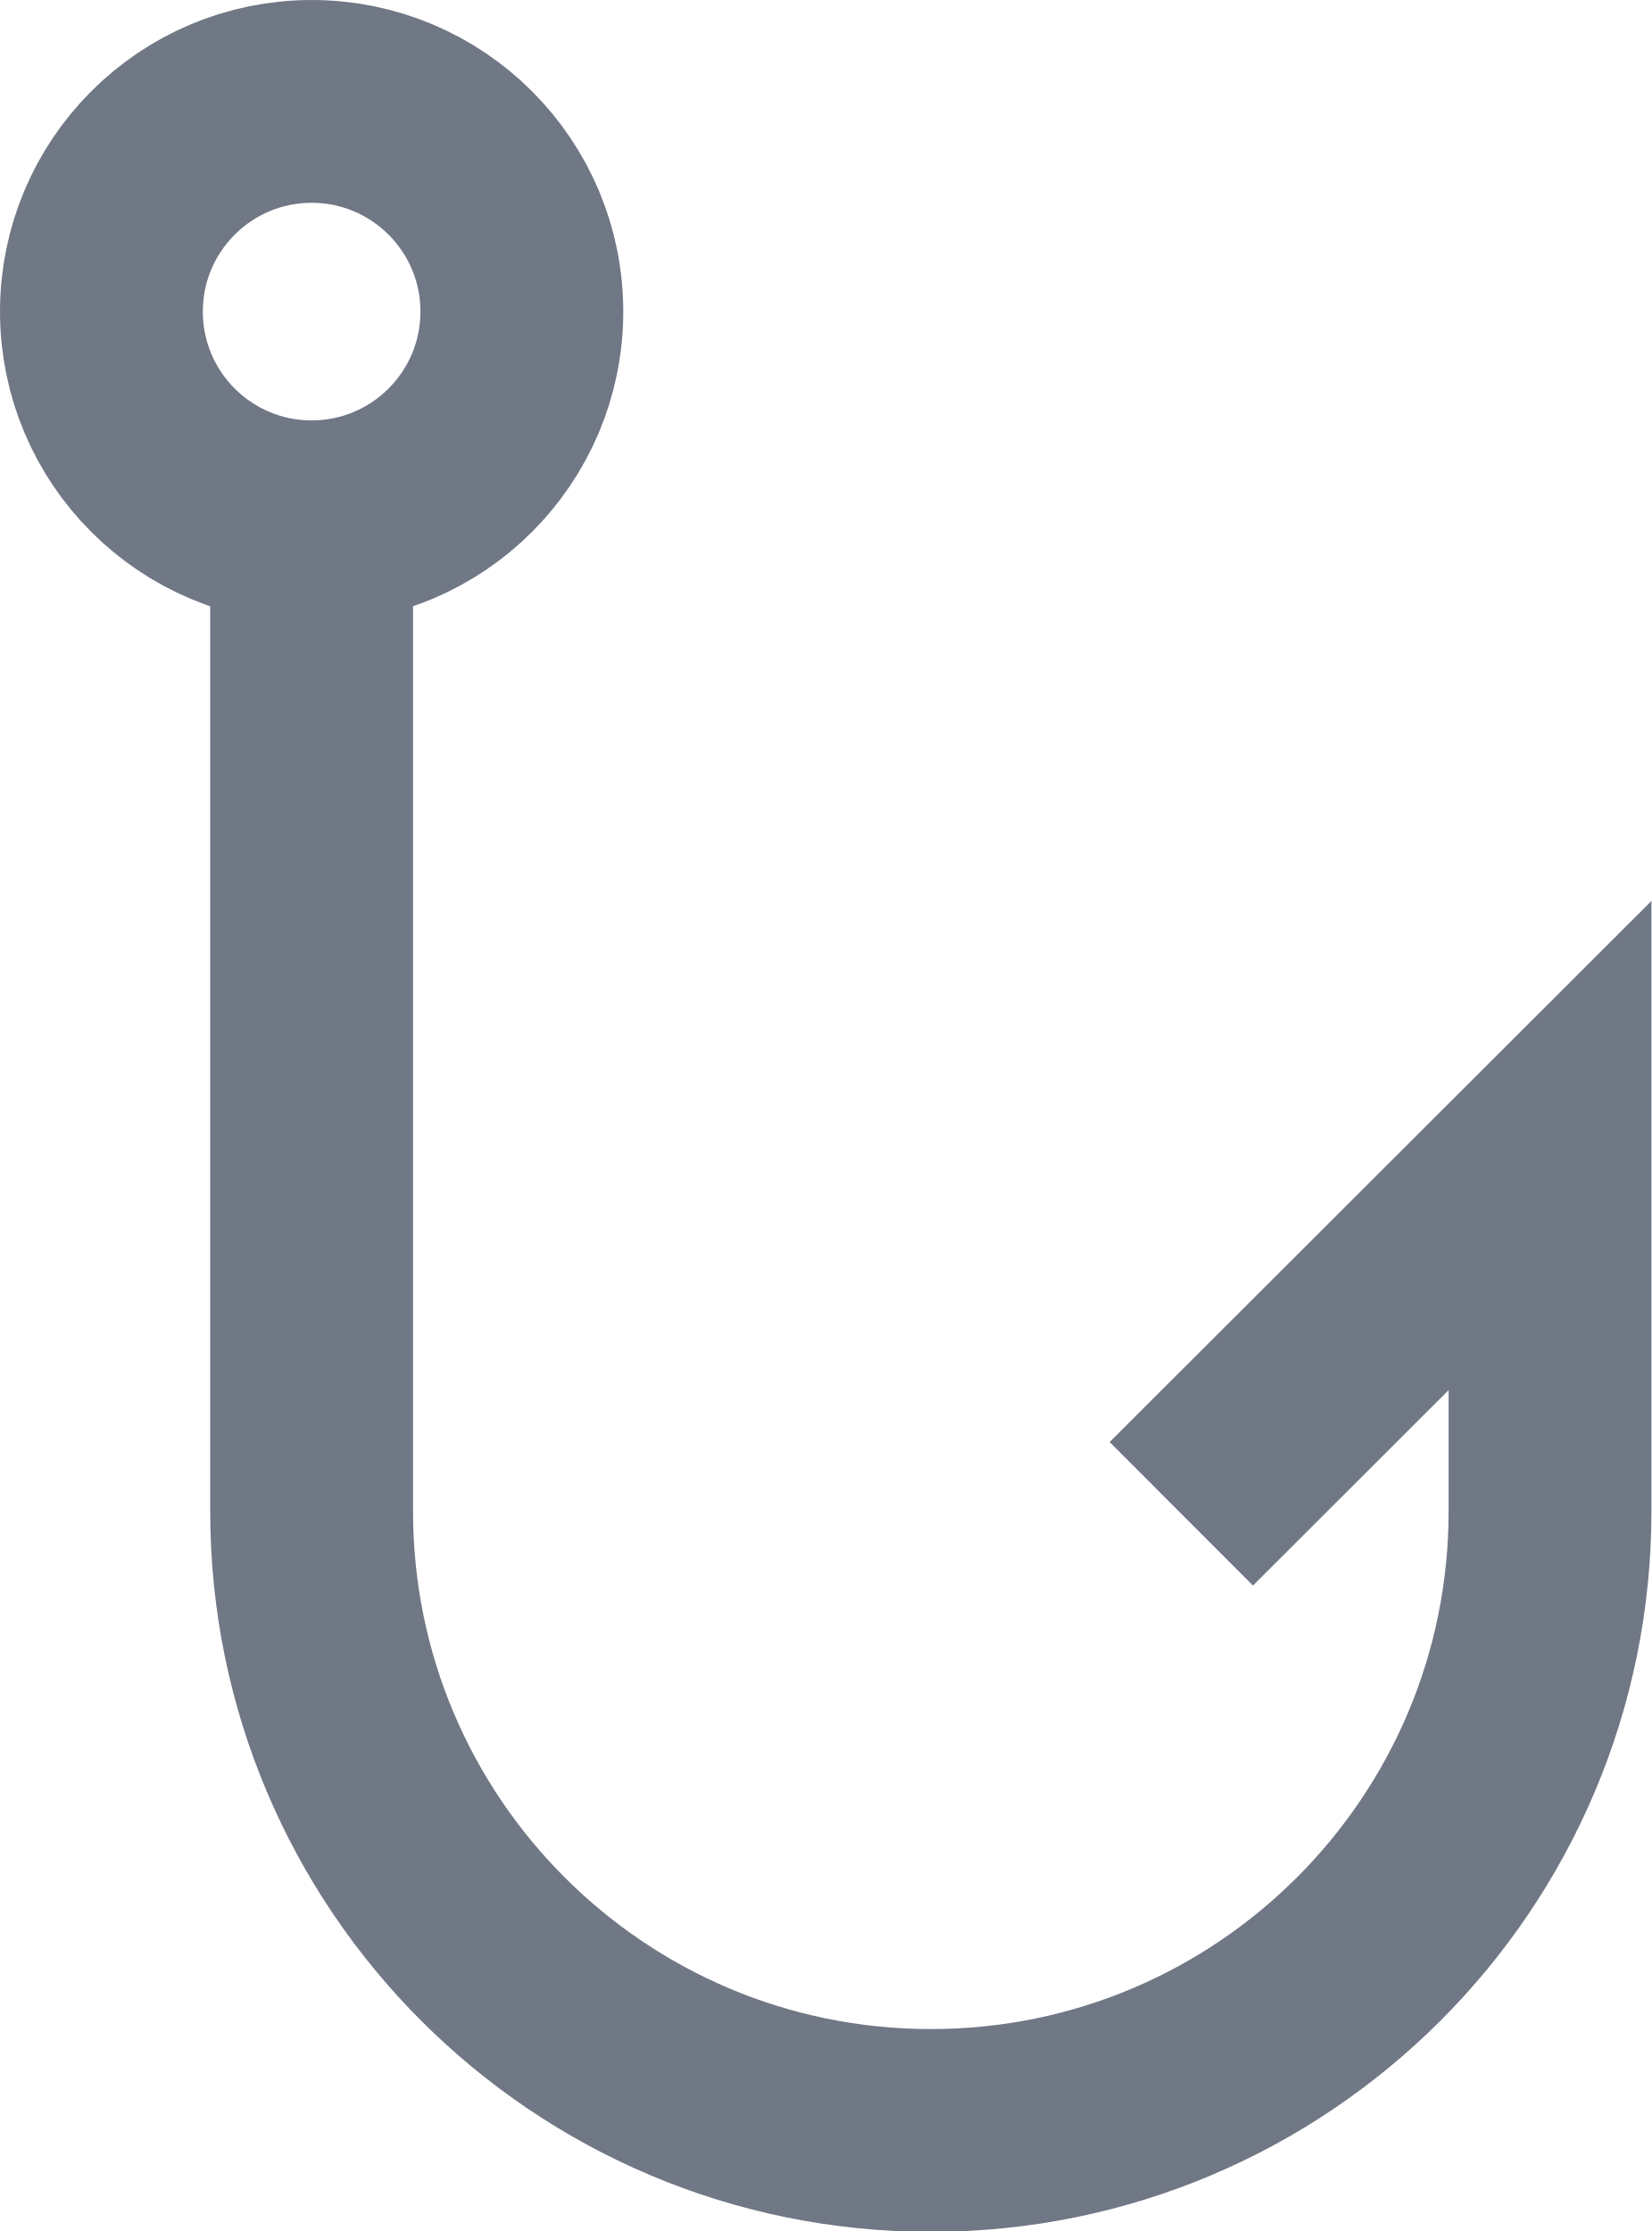
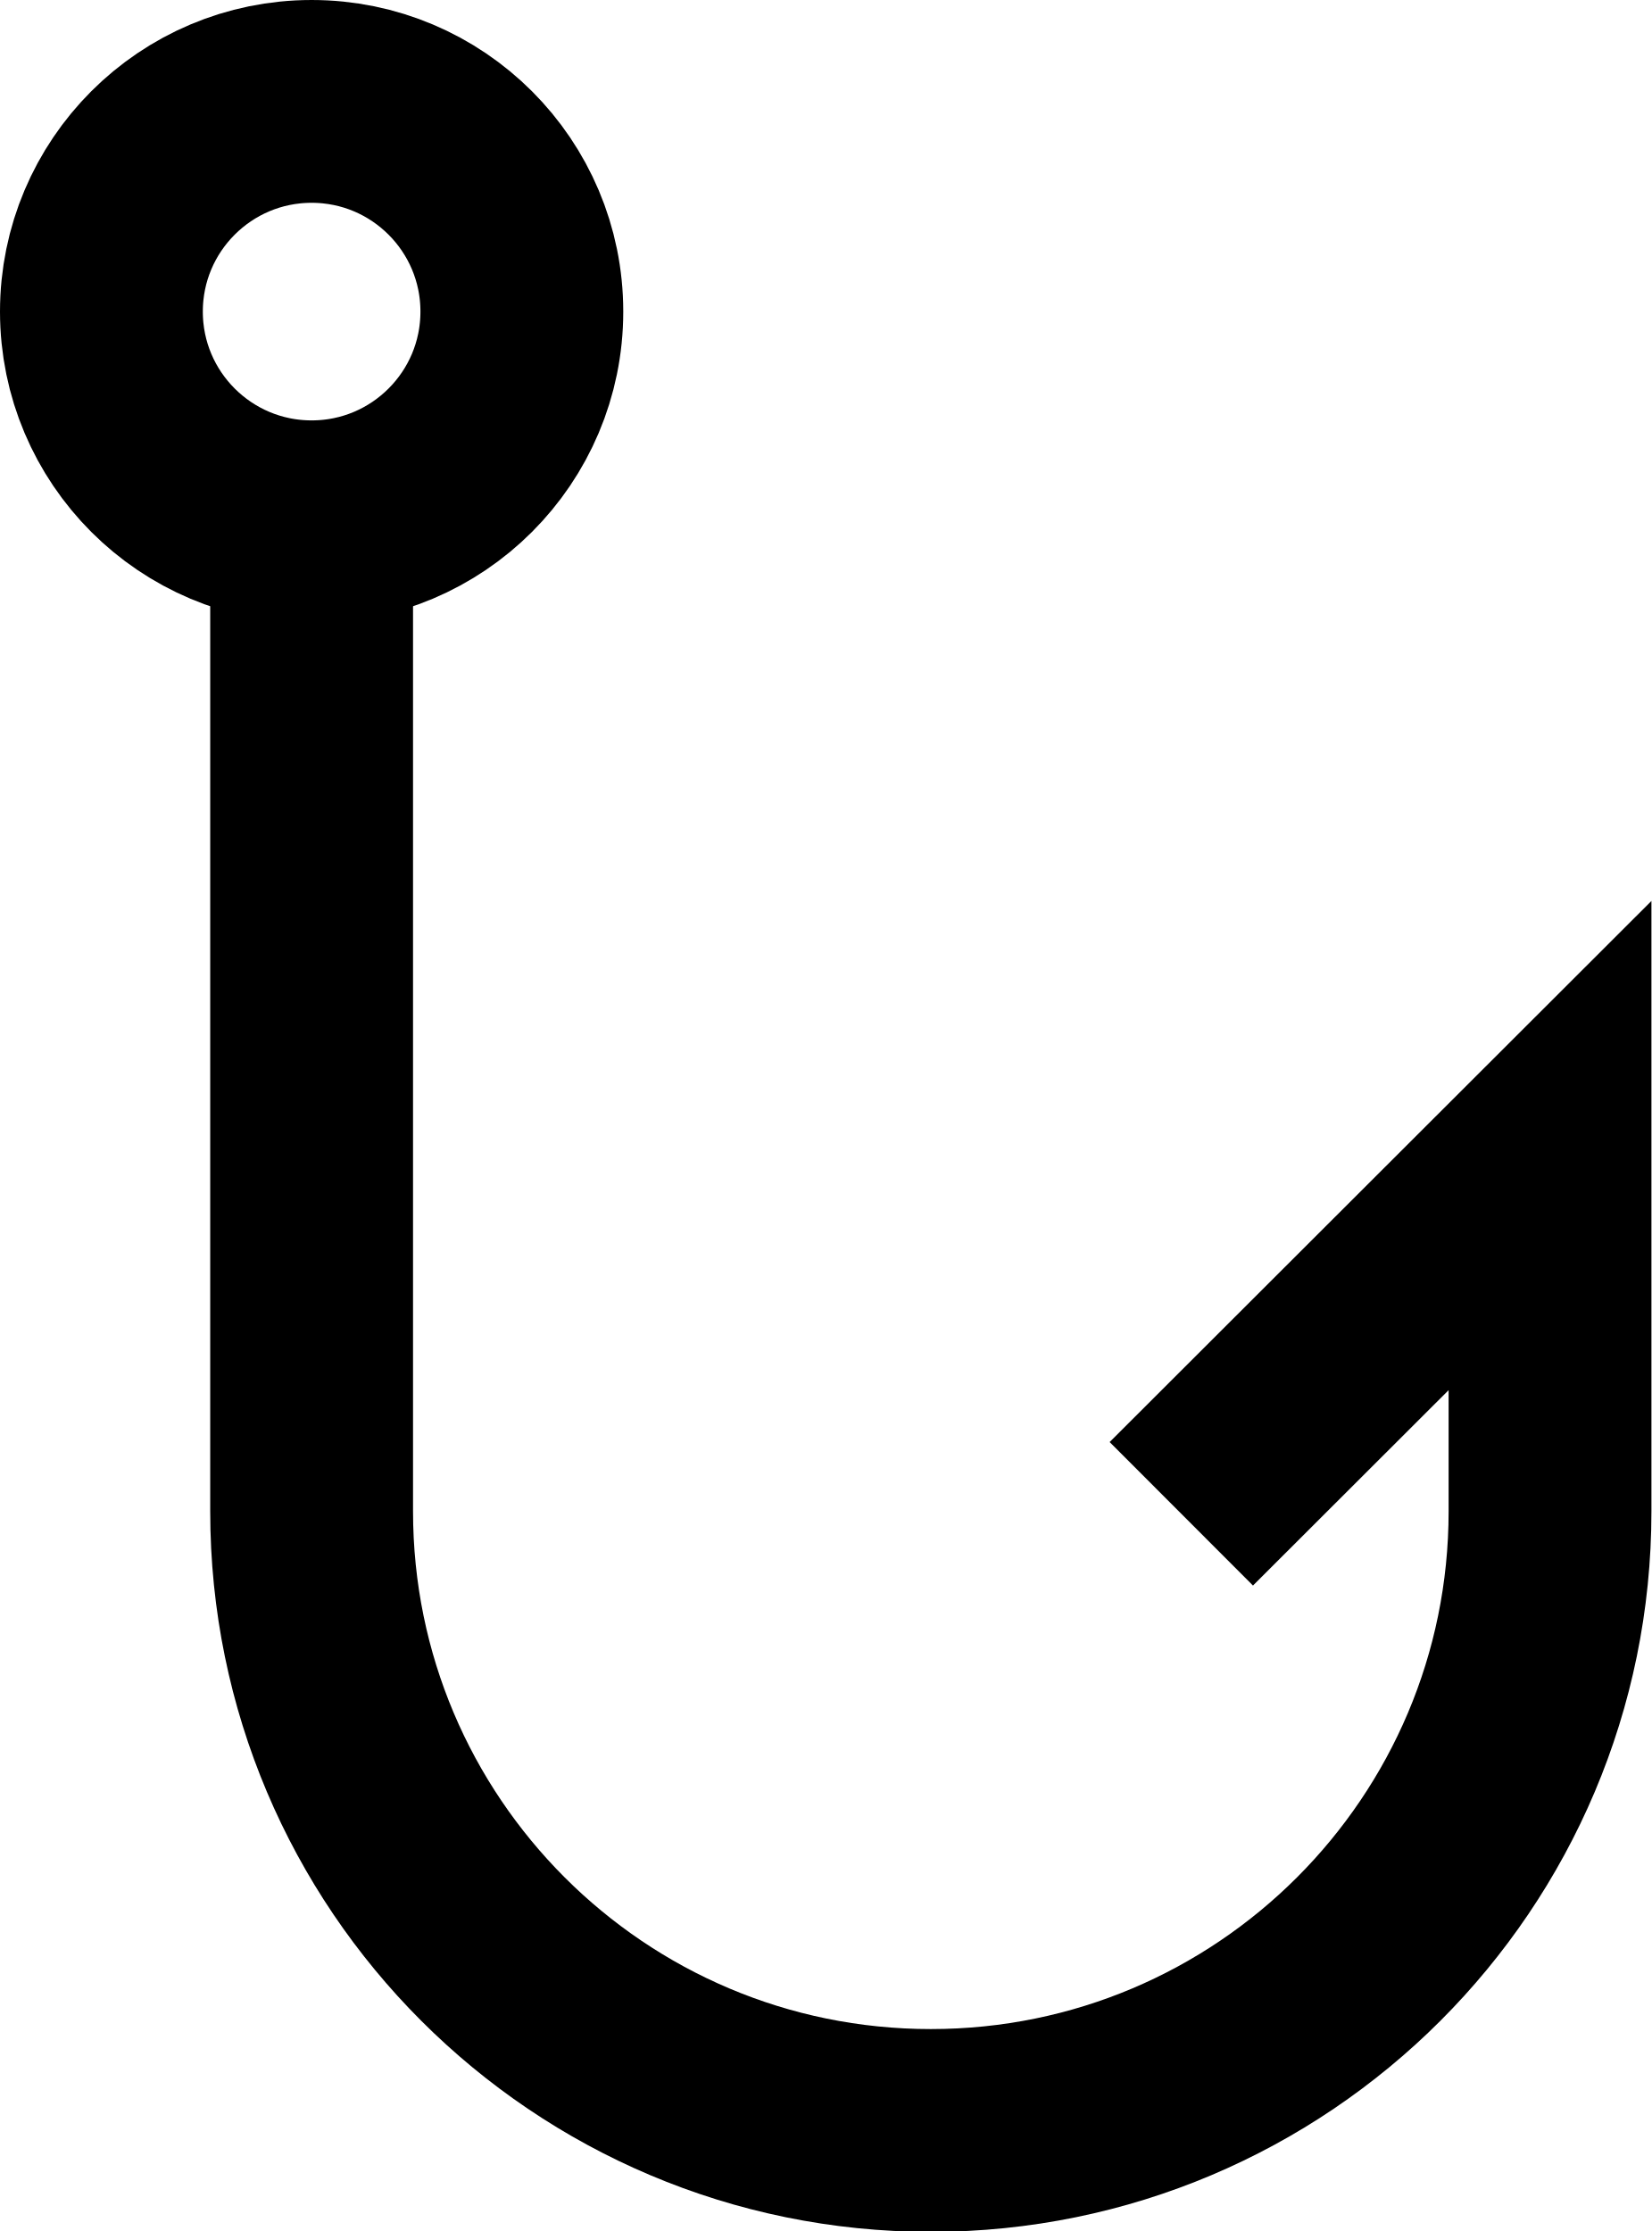
<svg xmlns="http://www.w3.org/2000/svg" width="11.399" height="15.401" viewBox="0 0 11.399 15.401">
  <g id="Label_engin_de_pêche" data-name="Label_engin de pêche" transform="translate(0.7 0.7)">
    <g id="Groupe_129" data-name="Groupe 129" transform="translate(0 0)">
-       <ellipse id="Ellipse_49" data-name="Ellipse 49" cx="1.451" cy="1.451" rx="1.451" ry="1.451" transform="translate(0 0)" fill="none" stroke="#707785" stroke-miterlimit="10" stroke-width="1.4" />
-       <path id="Tracé_141" data-name="Tracé 141" d="M272.426,243.878v6.832a4.274,4.274,0,0,0,8.548,0v-2.525l-2.545,2.542" transform="translate(-270.975 -240.977)" fill="none" stroke="#707785" stroke-miterlimit="10" stroke-width="1.4" />
+       <ellipse id="Ellipse_49" data-name="Ellipse 49" cx="1.451" cy="1.451" rx="1.451" ry="1.451" transform="translate(0 0)" fill="none" stroke="currentColor" stroke-miterlimit="10" stroke-width="1.4" />
+       <path id="Tracé_141" data-name="Tracé 141" d="M272.426,243.878v6.832a4.274,4.274,0,0,0,8.548,0v-2.525l-2.545,2.542" transform="translate(-270.975 -240.977)" fill="none" stroke="currentColor" stroke-miterlimit="10" stroke-width="1.4" />
    </g>
  </g>
</svg>
